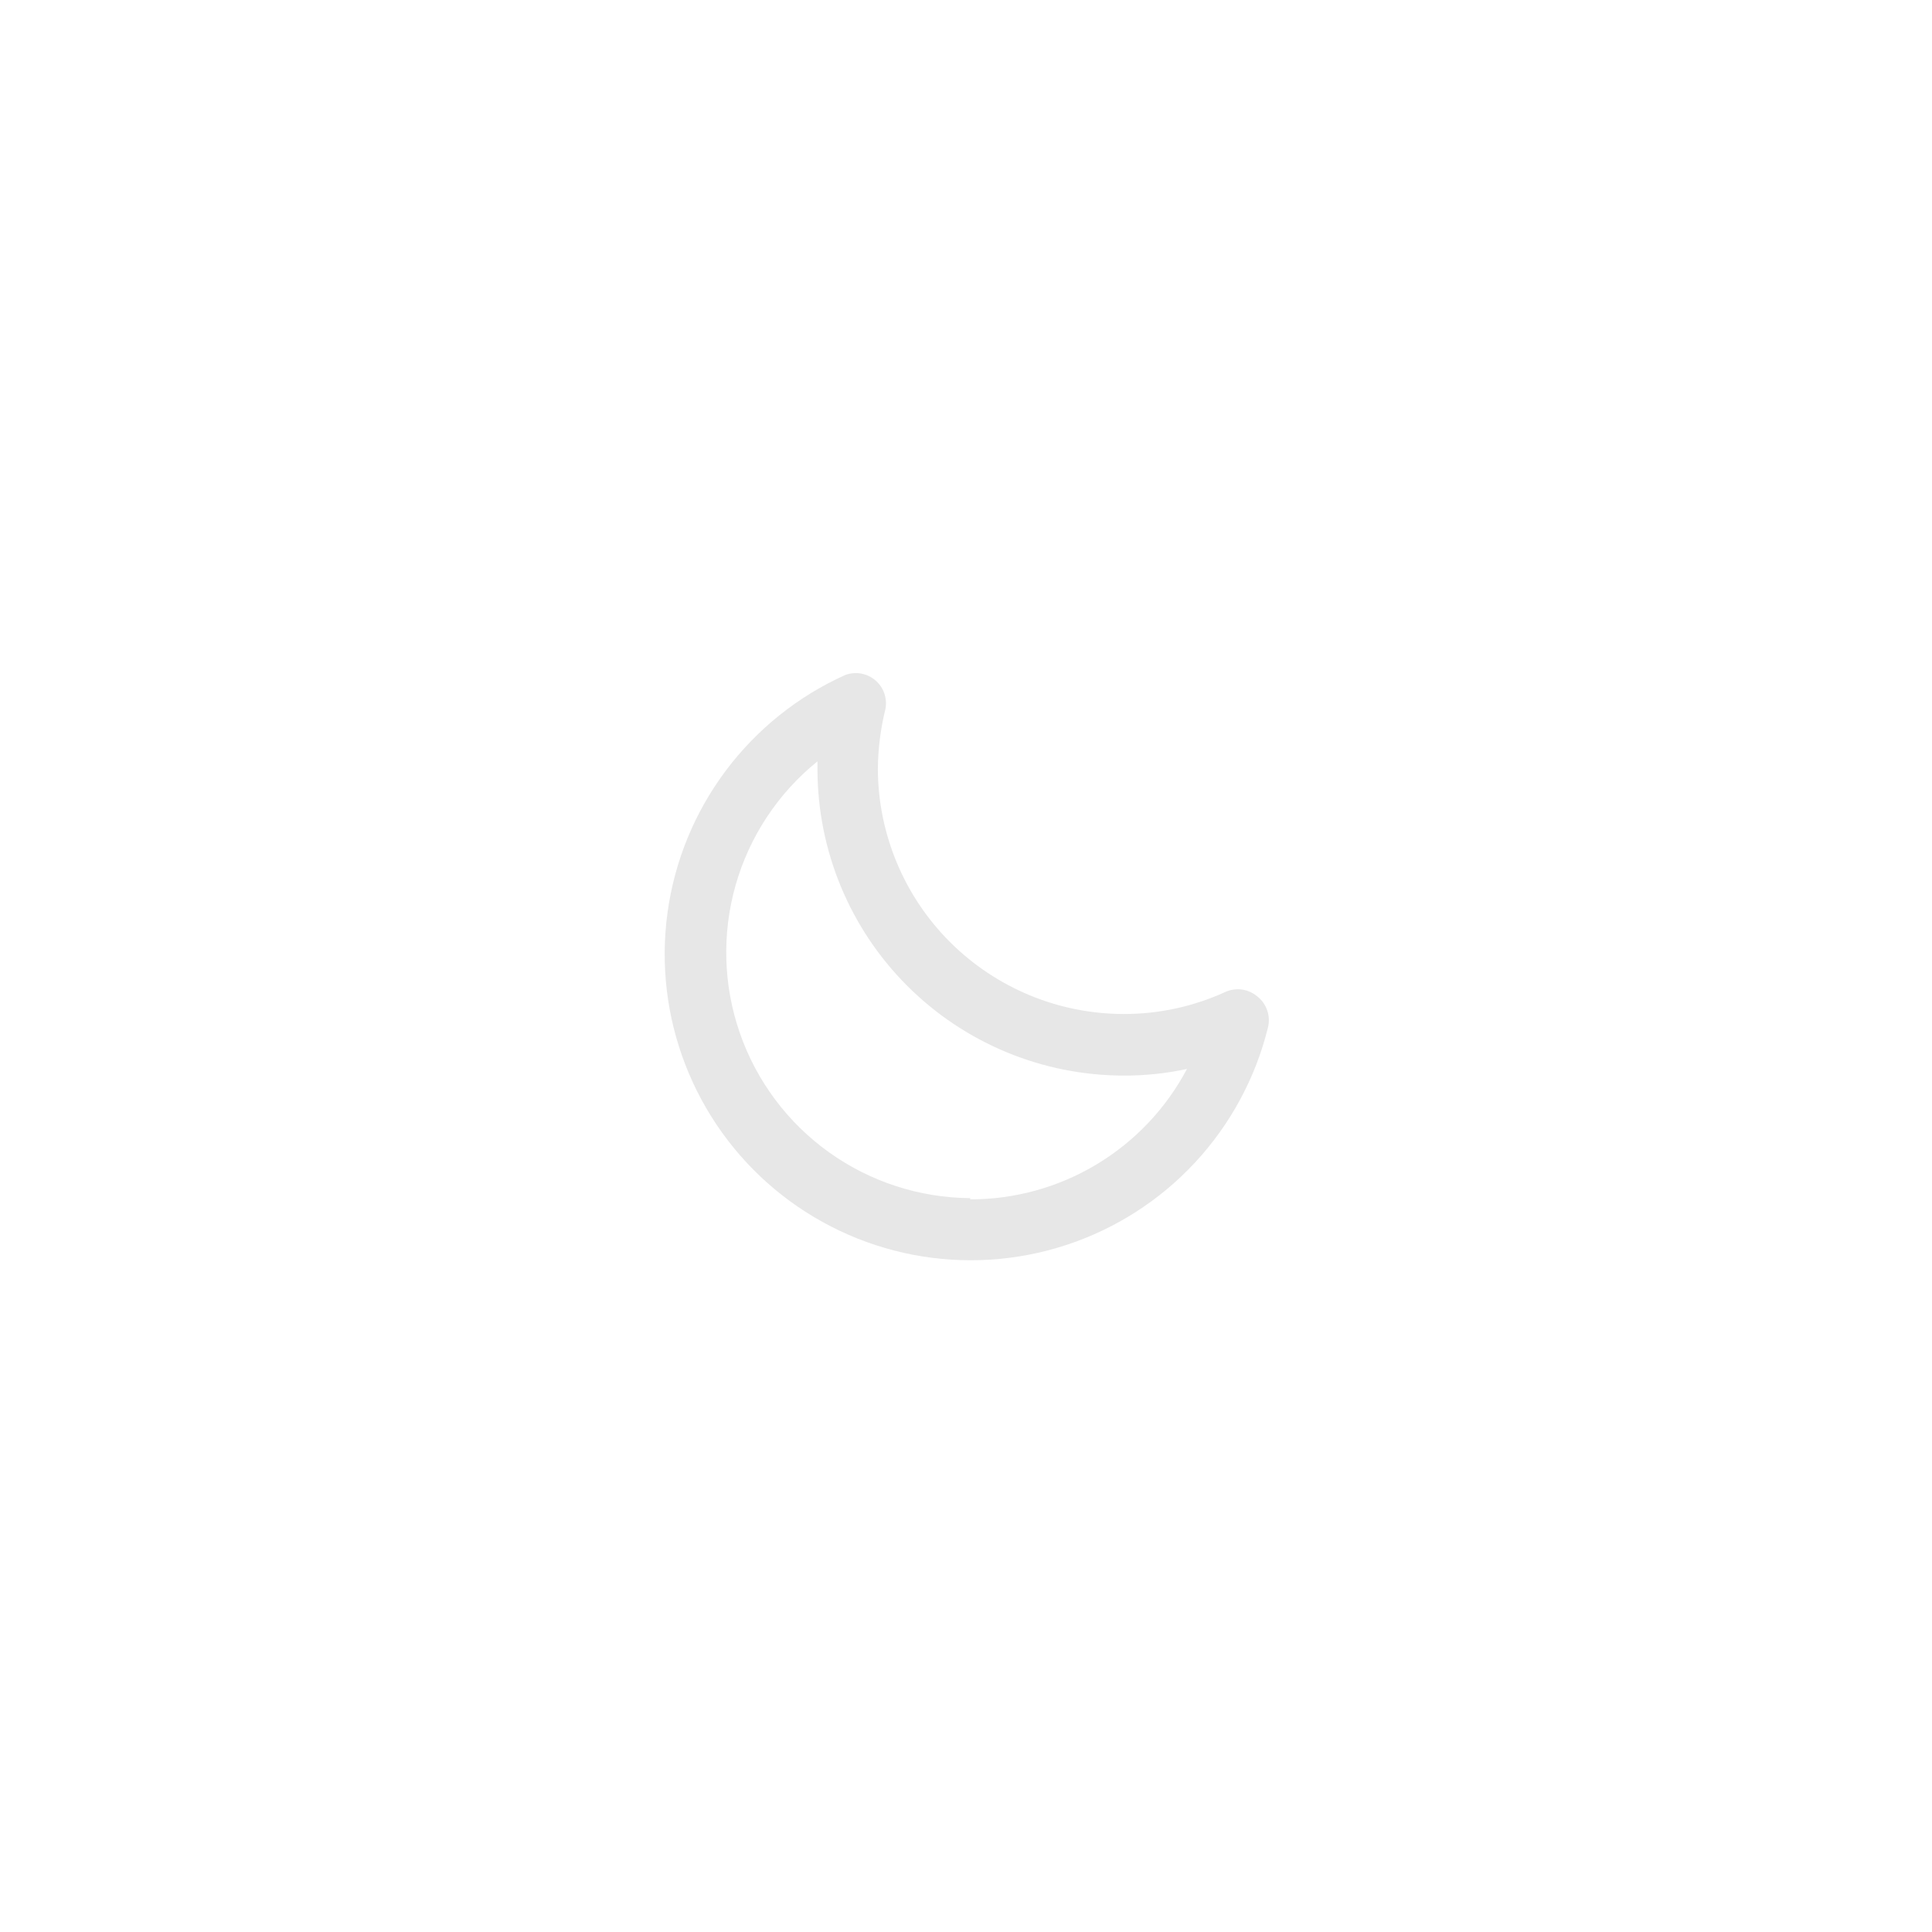
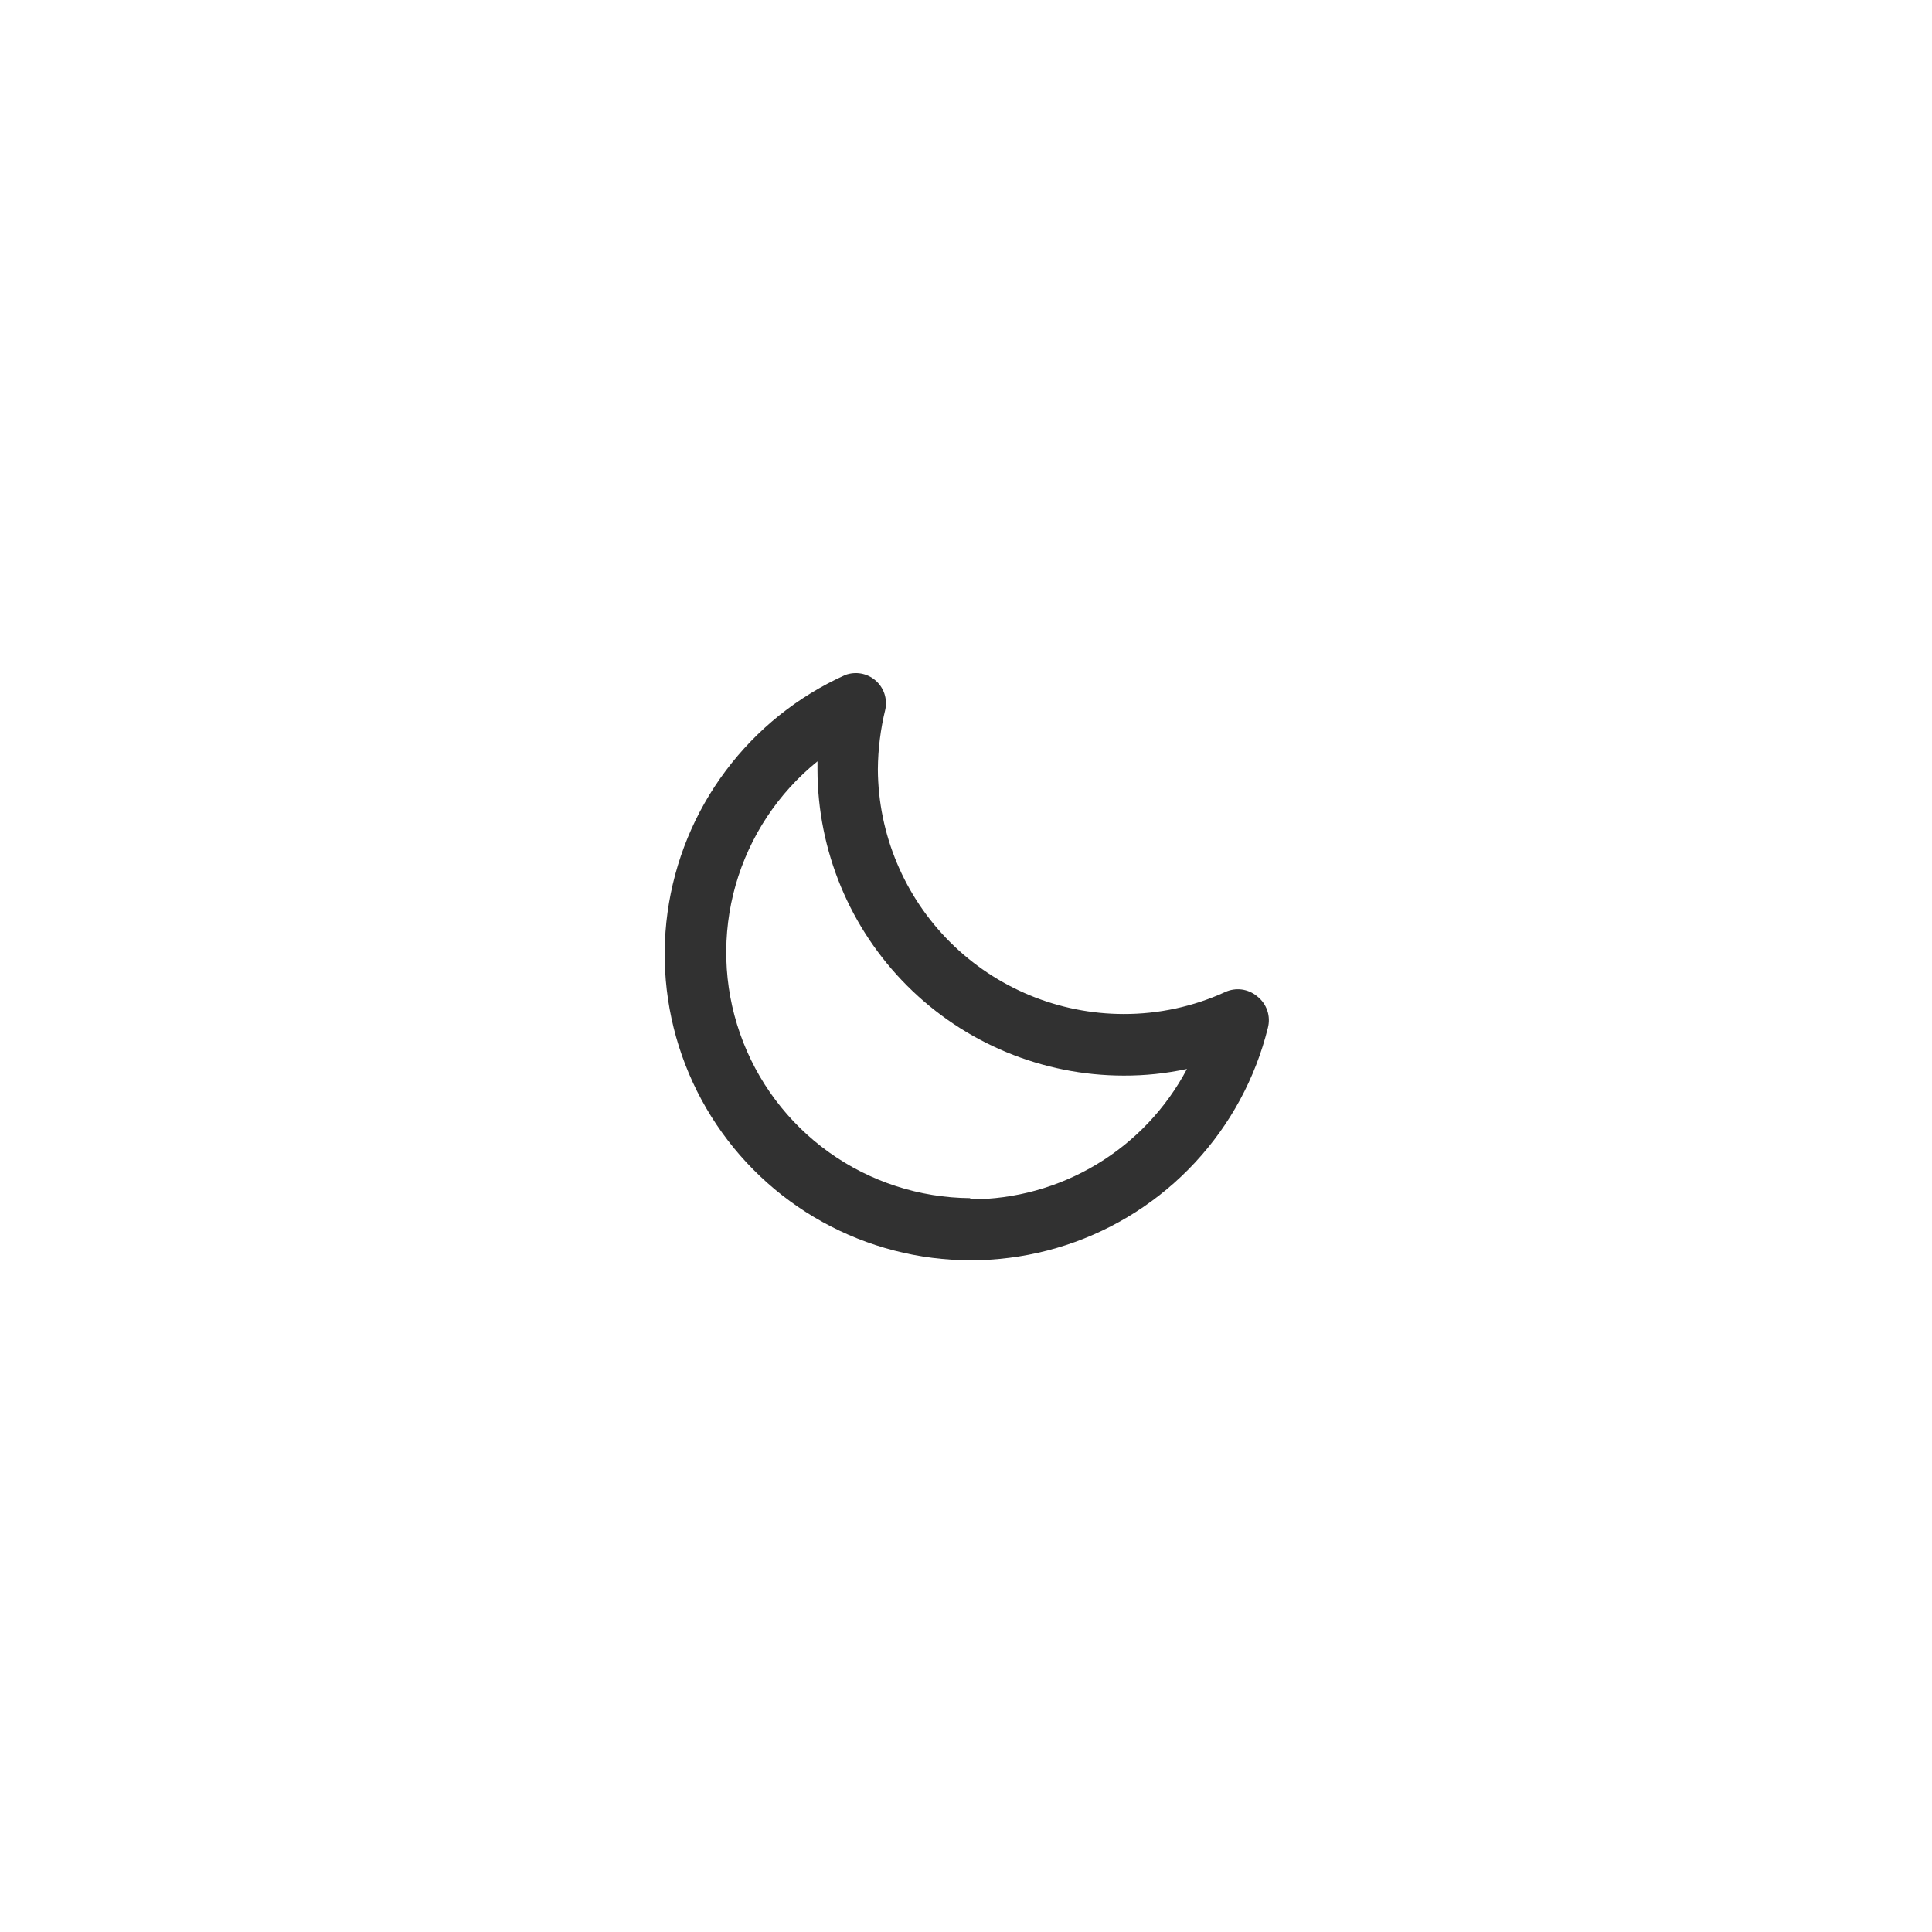
<svg xmlns="http://www.w3.org/2000/svg" width="64" height="64" viewBox="0 0 64 64" fill="none">
-   <path d="M41.64 33C41.496 32.881 41.321 32.804 41.135 32.779C40.949 32.755 40.761 32.783 40.59 32.86C39.533 33.344 38.383 33.593 37.22 33.59C35.069 33.587 33.006 32.734 31.481 31.217C29.956 29.7 29.093 27.641 29.08 25.49C29.085 24.816 29.169 24.145 29.33 23.49C29.364 23.316 29.351 23.135 29.293 22.967C29.234 22.799 29.132 22.65 28.996 22.535C28.861 22.42 28.697 22.343 28.522 22.312C28.347 22.282 28.167 22.298 28 22.36C26.432 23.065 25.07 24.157 24.04 25.533C23.01 26.909 22.347 28.525 22.113 30.227C21.879 31.93 22.081 33.665 22.702 35.268C23.322 36.871 24.34 38.29 25.659 39.392C26.979 40.493 28.556 41.241 30.244 41.566C31.932 41.89 33.675 41.78 35.309 41.246C36.943 40.712 38.414 39.772 39.584 38.513C40.755 37.254 41.586 35.718 42 34.05C42.05 33.859 42.043 33.657 41.979 33.471C41.915 33.284 41.797 33.12 41.64 33ZM32.14 39.69C30.462 39.678 28.828 39.148 27.463 38.172C26.098 37.196 25.068 35.821 24.514 34.237C23.96 32.653 23.909 30.936 24.368 29.322C24.828 27.708 25.775 26.275 27.08 25.22V25.49C27.083 28.178 28.152 30.756 30.053 32.657C31.954 34.558 34.532 35.627 37.22 35.63C37.926 35.633 38.63 35.559 39.32 35.41C38.63 36.715 37.596 37.808 36.331 38.569C35.066 39.33 33.617 39.732 32.14 39.73V39.69Z" fill="#E7E7E7" />
+   <path d="M41.64 33C41.496 32.881 41.321 32.804 41.135 32.779C40.949 32.755 40.761 32.783 40.59 32.86C39.533 33.344 38.383 33.593 37.22 33.59C35.069 33.587 33.006 32.734 31.481 31.217C29.956 29.7 29.093 27.641 29.08 25.49C29.085 24.816 29.169 24.145 29.33 23.49C29.364 23.316 29.351 23.135 29.293 22.967C29.234 22.799 29.132 22.65 28.996 22.535C28.861 22.42 28.697 22.343 28.522 22.312C28.347 22.282 28.167 22.298 28 22.36C26.432 23.065 25.07 24.157 24.04 25.533C23.01 26.909 22.347 28.525 22.113 30.227C21.879 31.93 22.081 33.665 22.702 35.268C23.322 36.871 24.34 38.29 25.659 39.392C26.979 40.493 28.556 41.241 30.244 41.566C31.932 41.89 33.675 41.78 35.309 41.246C36.943 40.712 38.414 39.772 39.584 38.513C40.755 37.254 41.586 35.718 42 34.05C42.05 33.859 42.043 33.657 41.979 33.471C41.915 33.284 41.797 33.12 41.64 33ZM32.14 39.69C30.462 39.678 28.828 39.148 27.463 38.172C26.098 37.196 25.068 35.821 24.514 34.237C23.96 32.653 23.909 30.936 24.368 29.322C24.828 27.708 25.775 26.275 27.08 25.22V25.49C27.083 28.178 28.152 30.756 30.053 32.657C31.954 34.558 34.532 35.627 37.22 35.63C37.926 35.633 38.63 35.559 39.32 35.41C38.63 36.715 37.596 37.808 36.331 38.569C35.066 39.33 33.617 39.732 32.14 39.73V39.69Z" fill="#313131" />
</svg>
